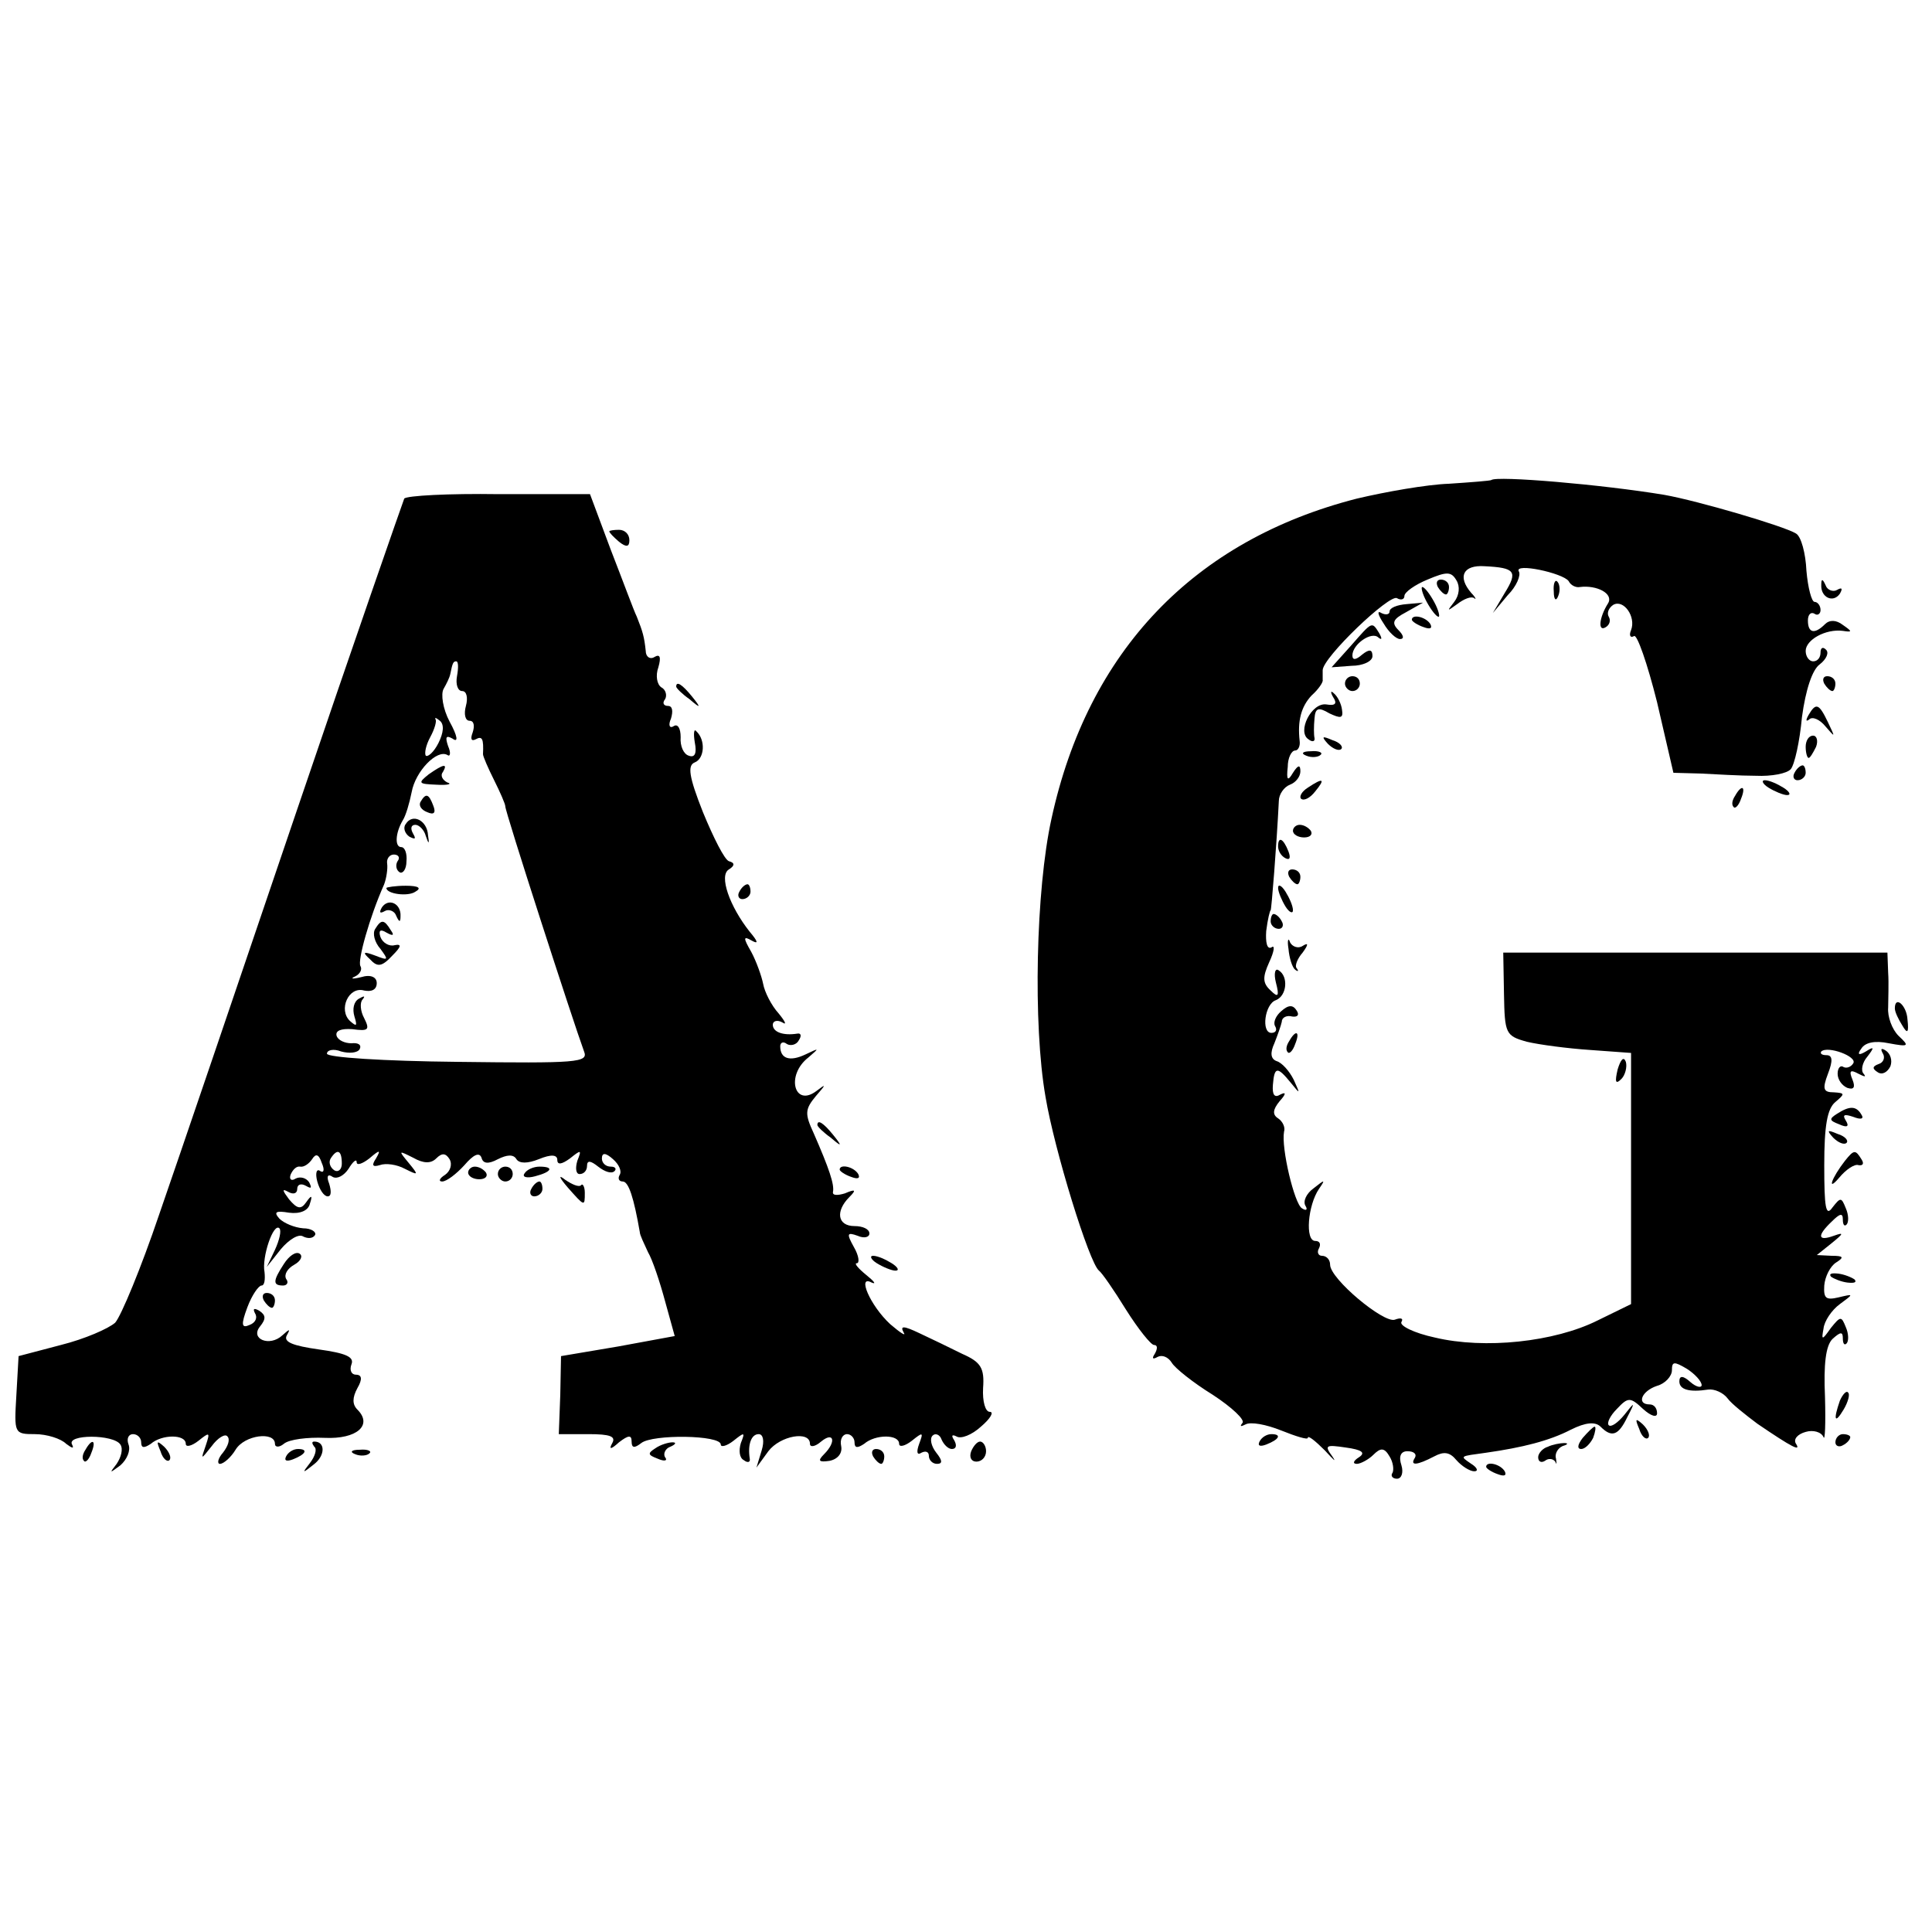
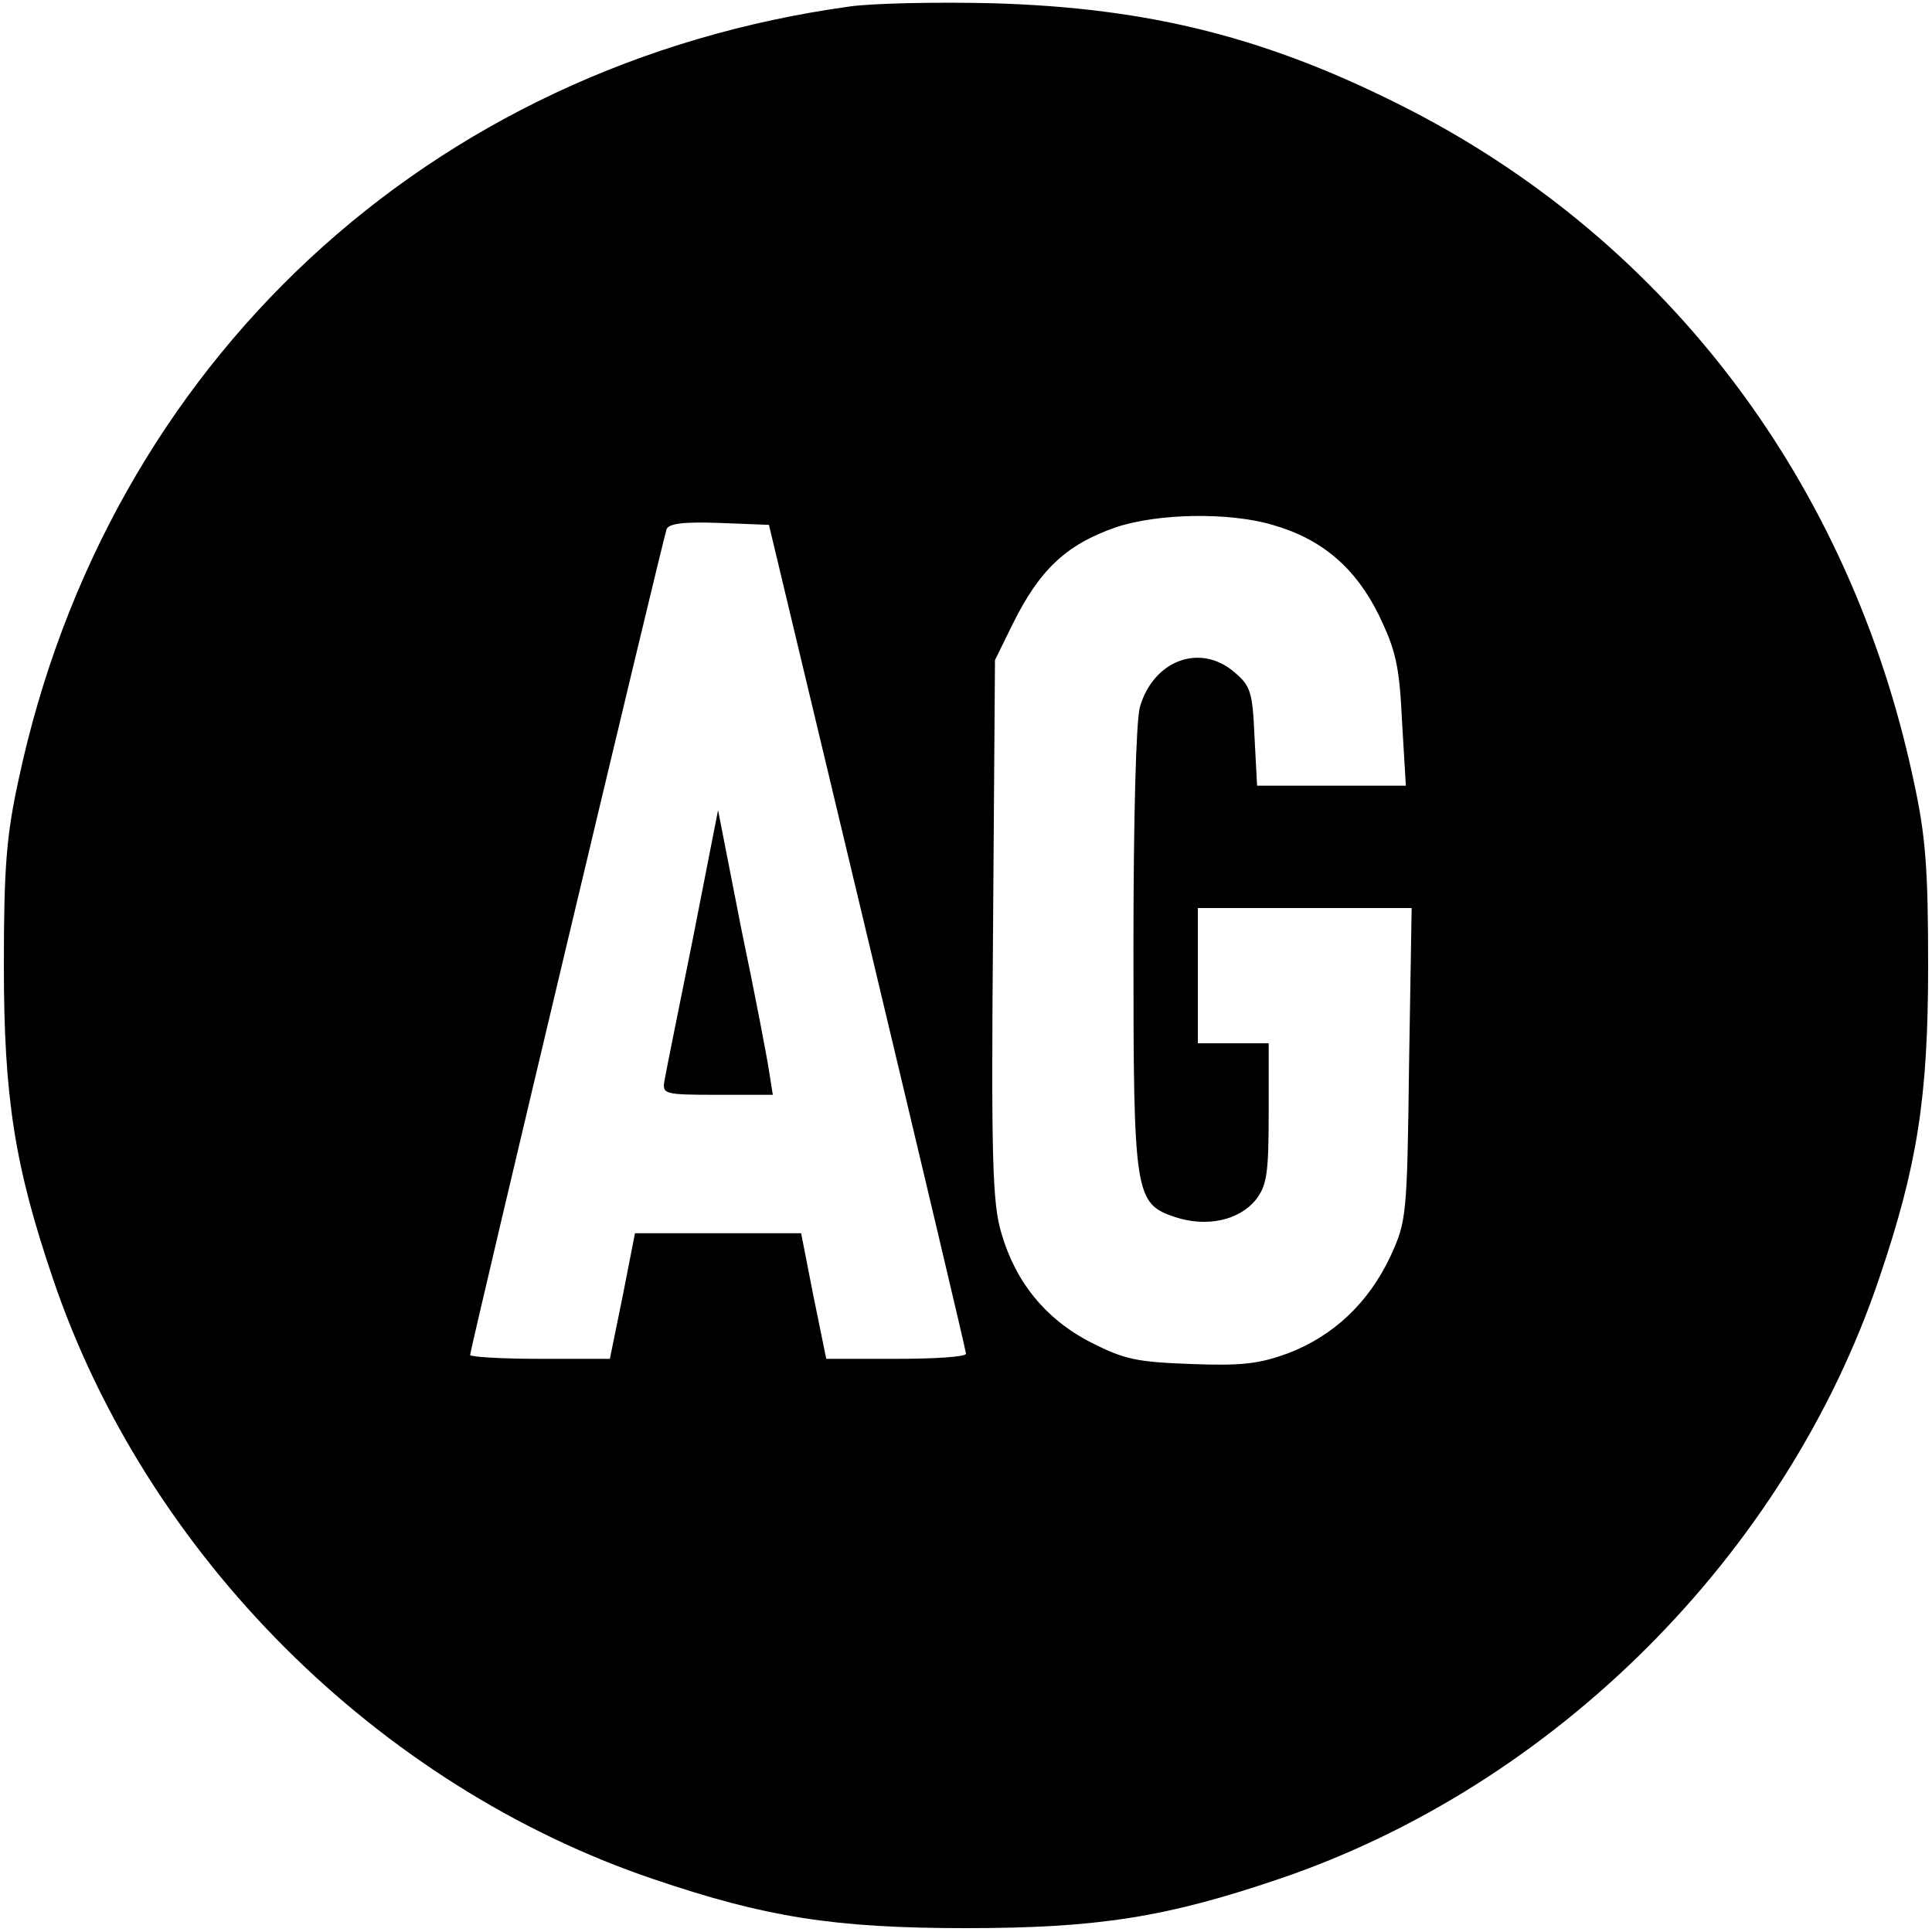
- <svg xmlns="http://www.w3.org/2000/svg" version="1.0" width="260pt" height="260pt" viewBox="0 0 260 260" preserveAspectRatio="xMidYMid meet">
-   <g transform="translate(0,260) scale(0.1,-0.1)" fill="#000000" stroke="none">
-     <path d="M2007 1954 c-1 -1 -27 -3 -57 -5 -30 -1 -86 -11 -124 -20 -219 -56 -362 -205 -411 -431 -21 -95 -25 -277 -8 -374 12 -72 59 -224 72 -234 4 -3 20 -26 36 -52 17 -27 34 -48 38 -48 5 0 5 -5 1 -12 -4 -6 -3 -8 4 -4 6 3 14 0 19 -8 4 -7 29 -27 55 -43 26 -17 44 -34 40 -38 -4 -5 -2 -5 4 -2 7 4 28 0 48 -8 20 -8 36 -13 36 -10 0 4 10 -4 23 -17 12 -13 16 -17 10 -8 -11 15 -9 16 18 12 22 -3 27 -7 18 -13 -8 -5 -9 -9 -3 -9 5 0 16 6 22 12 10 10 15 10 22 -2 5 -8 6 -18 4 -22 -3 -4 0 -8 6 -8 6 0 9 8 6 18 -4 12 -1 19 8 19 9 0 13 -4 10 -9 -7 -11 3 -10 26 2 13 7 21 6 30 -5 7 -8 18 -15 24 -15 6 0 4 5 -4 10 -16 11 -16 10 20 15 49 7 85 16 114 31 20 10 33 11 40 4 15 -15 24 -12 36 13 11 21 10 21 -4 3 -9 -11 -18 -17 -21 -14 -3 3 2 13 11 22 15 16 18 16 35 0 11 -10 19 -12 19 -6 0 7 -4 12 -10 12 -18 0 -11 18 10 25 11 3 20 13 20 21 0 12 3 12 20 2 11 -7 20 -17 20 -22 0 -4 -7 -3 -15 4 -10 9 -15 9 -15 1 0 -11 13 -15 39 -11 8 1 20 -4 26 -12 5 -7 24 -22 40 -34 47 -32 59 -38 52 -27 -4 6 2 13 13 16 10 3 21 0 24 -7 2 -6 3 18 2 54 -2 44 1 69 10 78 11 10 14 10 14 1 0 -7 2 -10 5 -7 3 3 3 13 -1 22 -6 15 -7 15 -20 -1 -12 -17 -13 -17 -10 -1 1 10 11 25 22 33 19 14 19 14 -2 9 -17 -4 -20 -1 -19 16 1 12 8 26 16 31 11 7 10 9 -6 9 l-20 1 20 16 c16 13 17 15 3 10 -22 -8 -23 0 -3 19 11 11 15 12 15 3 0 -7 2 -10 5 -7 3 3 3 13 -1 22 -6 15 -7 15 -18 1 -9 -13 -11 0 -11 57 0 53 4 76 15 85 13 11 13 12 -2 13 -14 0 -16 4 -8 25 7 18 6 25 -2 25 -6 0 -9 2 -7 5 9 8 49 -7 43 -16 -3 -5 -9 -7 -13 -5 -4 3 -8 -1 -8 -9 0 -8 6 -16 13 -19 9 -3 11 1 7 11 -5 12 -3 14 8 8 8 -4 11 -5 7 0 -4 4 -2 15 5 23 10 13 9 14 -2 7 -10 -6 -12 -4 -6 4 5 8 18 11 37 7 27 -5 28 -4 13 10 -9 9 -15 26 -14 38 0 11 1 33 0 47 l-1 27 -258 0 -259 0 1 -56 c1 -53 2 -56 31 -64 17 -4 55 -9 85 -11 l55 -4 0 -169 0 -169 -45 -22 c-58 -29 -152 -39 -219 -23 -28 6 -48 16 -45 21 3 5 -1 6 -9 3 -15 -5 -87 55 -87 74 0 7 -5 12 -11 12 -5 0 -7 5 -4 10 3 6 1 10 -5 10 -14 0 -10 48 5 70 9 13 8 13 -7 1 -10 -7 -15 -18 -11 -24 3 -5 1 -7 -5 -3 -10 6 -28 81 -24 103 2 6 -2 14 -8 18 -8 5 -7 12 2 23 9 10 9 13 1 9 -8 -5 -11 0 -10 13 2 25 6 25 24 3 13 -16 13 -16 4 4 -6 12 -16 23 -23 25 -8 3 -9 11 -3 24 4 10 9 24 10 29 0 6 7 9 14 7 7 -1 10 2 6 8 -5 8 -11 8 -21 -1 -7 -6 -11 -15 -8 -20 3 -5 1 -9 -5 -9 -14 0 -9 39 6 44 15 6 17 32 4 40 -5 4 -7 -4 -4 -16 5 -19 3 -21 -7 -11 -11 10 -11 18 -2 38 7 15 8 24 3 20 -6 -3 -8 7 -7 22 2 16 5 28 6 28 1 0 8 87 11 147 0 9 7 19 15 22 8 3 14 11 14 18 0 9 -3 9 -10 -2 -7 -12 -9 -10 -7 8 0 12 5 22 10 22 4 0 7 6 6 13 -3 27 2 46 16 61 9 8 16 18 15 21 0 3 0 9 0 13 0 17 90 103 100 97 5 -3 10 -2 10 3 0 5 14 15 31 22 26 11 32 11 39 -1 5 -8 4 -20 -3 -29 -10 -13 -10 -13 4 -3 9 7 19 11 23 8 3 -3 2 1 -4 7 -19 22 -11 38 18 36 41 -2 45 -7 27 -36 l-16 -27 20 24 c12 12 18 27 15 32 -7 12 59 -2 67 -13 3 -6 10 -9 15 -8 23 3 46 -9 38 -22 -12 -19 -14 -39 -3 -32 5 3 7 9 4 14 -3 5 0 12 6 16 14 8 31 -16 24 -34 -3 -7 -1 -11 4 -8 4 3 18 -37 31 -89 l22 -95 37 -1 c20 -1 53 -3 74 -3 21 -1 42 3 47 9 5 6 12 37 15 70 5 37 14 64 24 71 9 7 13 16 8 20 -4 4 -7 2 -7 -4 0 -7 -4 -12 -10 -12 -5 0 -10 6 -10 14 0 15 27 30 50 27 13 -2 13 -1 0 8 -9 7 -18 7 -24 1 -14 -14 -23 -12 -23 5 0 8 4 12 9 9 4 -3 8 0 8 5 0 6 -4 11 -8 11 -4 0 -9 19 -11 42 -1 23 -7 46 -14 50 -16 10 -132 44 -177 52 -84 14 -226 26 -233 20z" />
-     <path d="M544 1929 c-2 -5 -68 -194 -145 -421 -77 -227 -160 -471 -185 -543 -24 -71 -51 -136 -59 -145 -9 -8 -41 -22 -73 -30 l-57 -15 -3 -53 c-3 -51 -3 -52 25 -52 16 0 35 -6 42 -13 8 -6 11 -7 8 -1 -8 14 56 14 65 0 4 -6 1 -17 -5 -26 -10 -13 -10 -13 5 -2 9 8 14 20 11 28 -3 8 0 14 6 14 6 0 11 -5 11 -11 0 -8 4 -8 13 -2 15 13 47 13 47 0 0 -5 8 -3 17 4 15 12 16 12 10 -6 -7 -20 -7 -20 8 -1 8 11 18 17 21 13 4 -4 1 -13 -6 -22 -7 -8 -8 -15 -4 -15 5 0 15 9 21 19 12 20 53 25 53 8 0 -5 6 -5 12 0 7 6 32 9 55 8 43 -2 65 17 44 38 -7 7 -7 16 0 29 7 12 6 18 -2 18 -6 0 -9 6 -6 14 4 10 -8 15 -44 20 -35 5 -48 10 -43 19 5 9 4 9 -6 0 -17 -16 -44 -5 -30 12 8 10 8 15 -1 21 -7 4 -9 3 -6 -3 4 -6 1 -13 -7 -16 -11 -5 -12 0 -3 24 6 16 15 29 19 29 4 0 5 8 4 18 -4 20 12 67 20 59 3 -3 0 -16 -6 -29 l-11 -23 19 24 c11 13 24 21 30 17 6 -3 13 -3 16 2 2 4 -5 9 -16 9 -12 1 -26 7 -32 13 -8 9 -5 11 13 8 15 -2 26 3 28 12 4 12 2 12 -5 2 -7 -10 -12 -9 -23 4 -9 12 -10 15 -1 10 7 -4 12 -2 12 4 0 6 5 8 12 4 7 -4 8 -3 4 5 -4 6 -12 8 -18 5 -6 -4 -9 -1 -7 5 3 7 8 12 13 11 5 -1 12 4 16 10 5 8 9 7 13 -5 4 -9 3 -14 -2 -11 -5 4 -7 -3 -4 -14 3 -11 9 -20 14 -20 5 0 5 7 2 17 -4 10 -2 14 5 9 6 -3 15 2 21 11 6 10 11 14 11 9 0 -5 8 -2 17 5 14 12 16 12 9 0 -6 -9 -5 -12 5 -9 8 3 23 1 34 -5 18 -9 19 -9 5 8 -14 17 -14 17 6 7 14 -8 24 -8 31 -1 8 8 13 7 18 -1 4 -7 1 -16 -6 -21 -8 -5 -9 -9 -4 -9 6 0 19 10 30 22 12 14 20 18 23 10 2 -8 9 -9 22 -2 12 6 21 7 25 0 4 -6 15 -6 30 0 17 7 25 6 25 -1 0 -7 6 -6 17 2 15 12 16 12 10 -3 -3 -10 -2 -18 3 -18 6 0 10 5 10 11 0 8 5 7 15 -1 9 -7 18 -10 22 -6 3 3 1 6 -5 6 -7 0 -12 5 -12 11 0 8 5 8 15 -1 8 -7 12 -16 9 -21 -3 -5 -1 -9 4 -9 8 0 15 -22 23 -68 0 -4 6 -16 11 -27 6 -10 16 -40 23 -66 l13 -47 -76 -14 -77 -13 -1 -52 -2 -53 40 0 c29 0 37 -3 32 -12 -5 -9 -2 -9 9 1 13 10 17 10 17 1 0 -9 4 -9 13 -2 15 12 107 11 107 -2 0 -4 8 -2 17 5 15 12 16 12 10 -3 -3 -10 -2 -20 4 -23 5 -4 9 -3 8 2 -3 19 2 33 12 33 6 0 8 -9 4 -22 l-7 -23 16 22 c16 21 56 28 56 10 0 -5 7 -4 15 3 17 14 21 0 4 -17 -9 -9 -7 -11 7 -9 11 2 18 10 16 20 -2 9 2 16 8 16 5 0 10 -5 10 -11 0 -8 4 -8 13 -2 15 13 47 13 47 0 0 -5 8 -3 17 4 15 12 16 12 10 -4 -4 -11 -3 -16 3 -12 6 3 10 1 10 -4 0 -6 5 -11 11 -11 8 0 7 5 -1 15 -7 9 -9 19 -5 23 4 4 10 1 12 -5 3 -7 9 -13 14 -13 6 0 7 5 3 12 -4 6 -3 8 3 5 6 -4 21 2 33 13 13 11 18 20 12 20 -6 0 -10 14 -9 32 2 27 -3 35 -28 46 -16 8 -43 21 -58 28 -21 10 -26 10 -21 1 4 -6 -4 -1 -18 11 -27 25 -45 67 -25 56 7 -3 3 2 -7 10 -11 9 -17 16 -13 16 4 0 3 10 -4 22 -10 18 -9 20 5 15 9 -4 16 -2 16 3 0 6 -9 10 -20 10 -23 0 -26 20 -7 39 10 10 8 11 -6 5 -10 -3 -17 -3 -16 2 2 10 -5 31 -26 79 -12 26 -12 32 3 50 14 16 14 17 1 7 -30 -23 -42 21 -11 45 15 13 15 13 -4 4 -21 -10 -34 -6 -34 11 0 5 4 7 9 3 5 -3 13 -1 16 5 4 6 3 10 -2 9 -19 -3 -33 2 -33 12 0 5 6 7 13 3 6 -4 4 1 -5 12 -10 11 -19 29 -21 40 -2 10 -9 30 -16 43 -11 19 -11 22 1 15 9 -5 8 -1 -3 12 -27 34 -42 76 -28 84 8 5 8 9 0 11 -6 2 -21 32 -35 66 -19 48 -21 63 -11 67 13 5 15 30 2 42 -3 4 -4 -3 -2 -15 3 -15 0 -21 -8 -18 -7 2 -12 13 -11 25 0 12 -4 18 -9 15 -6 -4 -8 1 -4 10 3 10 2 17 -4 17 -6 0 -8 4 -4 9 3 5 1 13 -5 16 -6 4 -8 16 -4 27 4 14 2 18 -5 14 -6 -4 -12 0 -12 8 -2 19 -4 26 -12 46 -4 8 -19 49 -35 90 l-28 75 -123 0 c-67 1 -124 -2 -127 -6z m71 -239 c-2 -11 1 -20 7 -20 6 0 8 -9 5 -20 -3 -11 -1 -20 5 -20 6 0 7 -7 4 -16 -3 -8 -2 -12 4 -9 9 5 11 1 10 -20 0 -3 7 -19 15 -35 8 -16 15 -32 15 -35 -1 -5 92 -292 106 -330 6 -15 -9 -16 -170 -14 -100 1 -176 6 -176 11 0 5 9 7 19 3 11 -3 22 -2 25 3 3 6 -2 9 -11 8 -9 0 -18 4 -20 10 -2 7 6 10 21 9 22 -3 24 -1 16 15 -5 9 -6 21 -2 25 4 5 2 5 -5 1 -7 -4 -9 -14 -6 -24 4 -13 3 -14 -6 -6 -16 15 -2 47 19 41 10 -2 17 1 17 10 0 8 -8 12 -21 8 -12 -3 -15 -2 -8 1 6 3 10 9 7 14 -4 7 12 65 32 110 3 8 5 21 4 28 -1 6 3 12 9 12 6 0 9 -4 5 -9 -3 -5 -2 -12 3 -15 4 -2 9 4 9 15 1 10 -2 19 -7 19 -9 0 -8 19 2 36 4 6 9 23 12 38 5 28 34 58 48 50 4 -3 5 3 1 12 -4 12 -3 15 6 10 8 -6 7 3 -4 23 -9 17 -12 37 -8 44 4 7 8 15 9 20 3 15 4 17 8 17 3 0 3 -9 1 -20z m-25 -90 c-6 -12 -14 -19 -17 -17 -2 3 0 14 6 25 6 11 9 22 7 24 -1 3 1 2 6 -2 6 -5 5 -16 -2 -30z m-130 -566 c0 -8 -5 -12 -10 -9 -6 4 -8 11 -5 16 9 14 15 11 15 -7z" />
-     <path d="M577 1558 c-15 -12 -14 -13 10 -14 16 -1 22 1 15 3 -6 3 -10 9 -6 14 7 12 1 11 -19 -3z" />
-     <path d="M566 1521 c-3 -5 1 -11 9 -14 9 -4 12 -1 8 9 -6 16 -10 17 -17 5z" />
-     <path d="M546 1491 c-4 -5 -1 -13 5 -17 8 -4 9 -3 5 4 -4 7 -3 12 3 12 5 0 12 -7 14 -15 4 -12 5 -11 3 1 -1 20 -21 30 -30 15z" />
-     <path d="M520 1405 c0 -8 29 -12 39 -5 9 5 4 8 -13 8 -14 0 -26 -2 -26 -3z" />
-     <path d="M514 1379 c-4 -7 -3 -9 4 -5 5 3 13 0 15 -6 4 -9 6 -10 6 -1 1 17 -16 25 -25 12z" />
-     <path d="M505 1350 c-4 -6 -1 -18 7 -27 11 -15 11 -16 -7 -9 -16 6 -18 5 -7 -5 10 -11 16 -10 30 5 12 12 13 16 3 14 -7 -2 -16 3 -19 11 -3 9 0 11 8 6 9 -5 11 -4 6 3 -9 15 -13 15 -21 2z" />
-     <path d="M820 1885 c0 -2 6 -8 13 -14 10 -8 14 -7 14 2 0 8 -6 14 -14 14 -7 0 -13 -1 -13 -2z" />
-     <path d="M1935 1810 c3 -5 8 -10 11 -10 2 0 4 5 4 10 0 6 -5 10 -11 10 -5 0 -7 -4 -4 -10z" />
-     <path d="M2091 1804 c0 -11 3 -14 6 -6 3 7 2 16 -1 19 -3 4 -6 -2 -5 -13z" />
-     <path d="M2451 1813 c-1 -17 16 -25 25 -12 4 7 3 9 -4 5 -5 -3 -13 0 -15 6 -4 9 -6 10 -6 1z" />
-     <path d="M1920 1790 c6 -11 13 -20 16 -20 2 0 0 9 -6 20 -6 11 -13 20 -16 20 -2 0 0 -9 6 -20z" />
-     <path d="M1870 1777 c0 -4 -5 -5 -11 -2 -6 4 -5 -2 3 -14 7 -12 17 -21 22 -21 6 0 5 5 -2 12 -10 10 -7 15 10 24 l23 13 -22 -2 c-13 -1 -23 -5 -23 -10z" />
-     <path d="M1900 1766 c0 -2 7 -7 16 -10 8 -3 12 -2 9 4 -6 10 -25 14 -25 6z" />
-     <path d="M1818 1731 l-26 -29 27 2 c15 0 28 6 28 13 0 9 -4 10 -14 2 -8 -7 -13 -8 -13 -1 0 15 26 33 35 24 5 -4 5 -1 1 6 -10 16 -9 16 -38 -17z" />
-     <path d="M1810 1680 c0 -5 5 -10 10 -10 6 0 10 5 10 10 0 6 -4 10 -10 10 -5 0 -10 -4 -10 -10z" />
-     <path d="M2455 1680 c3 -5 8 -10 11 -10 2 0 4 5 4 10 0 6 -5 10 -11 10 -5 0 -7 -4 -4 -10z" />
-     <path d="M910 1676 c0 -2 8 -10 18 -17 15 -13 16 -12 3 4 -13 16 -21 21 -21 13z" />
-     <path d="M1794 1662 c6 -9 3 -12 -9 -10 -20 3 -40 -37 -24 -47 5 -4 9 -3 8 2 -1 4 -1 16 0 26 1 14 5 16 20 7 15 -7 19 -7 17 5 -1 8 -6 18 -11 22 -4 4 -5 2 -1 -5z" />
-     <path d="M2434 1638 c-4 -7 -4 -10 1 -6 4 4 14 0 22 -10 13 -15 13 -15 3 6 -12 25 -16 27 -26 10z" />
-     <path d="M1787 1599 c7 -7 15 -10 18 -7 3 3 -2 9 -12 12 -14 6 -15 5 -6 -5z" />
-     <path d="M2430 1595 c0 -8 2 -15 4 -15 2 0 6 7 10 15 3 8 1 15 -4 15 -6 0 -10 -7 -10 -15z" />
-     <path d="M1758 1583 c7 -3 16 -2 19 1 4 3 -2 6 -13 5 -11 0 -14 -3 -6 -6z" />
-     <path d="M2415 1560 c-3 -5 -1 -10 4 -10 6 0 11 5 11 10 0 6 -2 10 -4 10 -3 0 -8 -4 -11 -10z" />
-     <path d="M1760 1540 c-8 -5 -12 -12 -9 -15 4 -3 12 1 19 10 14 17 11 19 -10 5z" />
-     <path d="M2380 1540 c8 -5 20 -10 25 -10 6 0 3 5 -5 10 -8 5 -19 10 -25 10 -5 0 -3 -5 5 -10z" />
-     <path d="M2335 1529 c-4 -6 -5 -12 -2 -15 2 -3 7 2 10 11 7 17 1 20 -8 4z" />
-     <path d="M1740 1482 c0 -5 7 -9 15 -9 8 0 12 4 9 9 -3 4 -9 8 -15 8 -5 0 -9 -4 -9 -8z" />
-     <path d="M1720 1461 c0 -6 4 -13 10 -16 6 -3 7 1 4 9 -7 18 -14 21 -14 7z" />
-     <path d="M1735 1420 c3 -5 8 -10 11 -10 2 0 4 5 4 10 0 6 -5 10 -11 10 -5 0 -7 -4 -4 -10z" />
-     <path d="M995 1400 c-3 -5 -1 -10 4 -10 6 0 11 5 11 10 0 6 -2 10 -4 10 -3 0 -8 -4 -11 -10z" />
-     <path d="M1720 1405 c0 -5 5 -17 10 -25 5 -8 10 -10 10 -5 0 6 -5 17 -10 25 -5 8 -10 11 -10 5z" />
-     <path d="M1710 1360 c0 -5 5 -10 11 -10 5 0 7 5 4 10 -3 6 -8 10 -11 10 -2 0 -4 -4 -4 -10z" />
-     <path d="M1734 1323 c1 -12 5 -25 9 -28 4 -3 5 -2 2 2 -3 3 1 13 8 21 8 11 8 14 0 9 -6 -4 -14 -1 -17 5 -2 7 -4 3 -2 -9z" />
-     <path d="M2550 1243 c0 -5 5 -15 10 -23 7 -12 9 -10 7 8 -1 19 -17 33 -17 15z" />
-     <path d="M1735 1199 c-4 -6 -5 -12 -2 -15 2 -3 7 2 10 11 7 17 1 20 -8 4z" />
-     <path d="M2534 1182 c3 -5 1 -12 -6 -14 -8 -3 -9 -6 -1 -11 6 -4 13 0 17 8 3 8 0 17 -6 21 -6 4 -8 3 -4 -4z" />
-     <path d="M2177 1161 c-4 -17 -3 -21 5 -13 5 5 8 16 6 23 -3 8 -7 3 -11 -10z" />
-     <path d="M2472 1101 c-11 -7 -10 -9 3 -14 11 -5 14 -3 9 5 -5 8 -2 9 10 5 10 -4 15 -3 11 3 -7 12 -16 12 -33 1z" />
-     <path d="M1100 1086 c0 -2 8 -10 18 -17 15 -13 16 -12 3 4 -13 16 -21 21 -21 13z" />
-     <path d="M2467 1069 c7 -7 15 -10 18 -7 3 3 -2 9 -12 12 -14 6 -15 5 -6 -5z" />
-     <path d="M2483 1038 c-18 -23 -25 -43 -8 -23 9 11 21 19 26 17 6 -1 8 2 4 8 -8 13 -10 13 -22 -2z" />
-     <path d="M630 1022 c0 -5 7 -9 15 -9 8 0 12 4 9 9 -3 4 -9 8 -15 8 -5 0 -9 -4 -9 -8z" />
-     <path d="M670 1020 c0 -5 5 -10 10 -10 6 0 10 5 10 10 0 6 -4 10 -10 10 -5 0 -10 -4 -10 -10z" />
-     <path d="M706 1021 c-4 -5 3 -7 14 -4 23 6 26 13 6 13 -8 0 -17 -4 -20 -9z" />
-     <path d="M1130 1026 c0 -2 7 -7 16 -10 8 -3 12 -2 9 4 -6 10 -25 14 -25 6z" />
-     <path d="M764 1002 c23 -26 23 -26 23 -7 0 8 -3 13 -5 10 -3 -3 -12 1 -21 7 -10 8 -9 4 3 -10z" />
-     <path d="M715 1000 c-3 -5 -1 -10 4 -10 6 0 11 5 11 10 0 6 -2 10 -4 10 -3 0 -8 -4 -11 -10z" />
-     <path d="M382 899 c-15 -23 -15 -29 -1 -29 5 0 8 4 4 9 -3 6 2 14 11 19 9 5 12 12 7 15 -5 3 -14 -3 -21 -14z" />
-     <path d="M1180 900 c8 -5 20 -10 25 -10 6 0 3 5 -5 10 -8 5 -19 10 -25 10 -5 0 -3 -5 5 -10z" />
-     <path d="M2464 882 c4 -3 14 -7 22 -8 9 -1 13 0 10 4 -4 3 -14 7 -22 8 -9 1 -13 0 -10 -4z" />
-     <path d="M355 850 c3 -5 8 -10 11 -10 2 0 4 5 4 10 0 6 -5 10 -11 10 -5 0 -7 -4 -4 -10z" />
-     <path d="M2476 715 c-9 -26 -7 -32 5 -12 6 10 9 21 6 23 -2 3 -7 -2 -11 -11z" />
-     <path d="M2206 677 c3 -10 9 -15 12 -12 3 3 0 11 -7 18 -10 9 -11 8 -5 -6z" />
-     <path d="M2130 665 c-7 -9 -8 -15 -2 -15 5 0 12 7 16 15 3 8 4 15 2 15 -2 0 -9 -7 -16 -15z" />
-     <path d="M1695 660 c-3 -6 1 -7 9 -4 18 7 21 14 7 14 -6 0 -13 -4 -16 -10z" />
-     <path d="M2470 659 c0 -5 5 -7 10 -4 6 3 10 8 10 11 0 2 -4 4 -10 4 -5 0 -10 -5 -10 -11z" />
-     <path d="M115 649 c-4 -6 -5 -12 -2 -15 2 -3 7 2 10 11 7 17 1 20 -8 4z" />
-     <path d="M216 647 c3 -10 9 -15 12 -12 3 3 0 11 -7 18 -10 9 -11 8 -5 -6z" />
-     <path d="M423 653 c4 -3 1 -13 -6 -22 -11 -14 -10 -14 5 -2 16 12 16 31 1 31 -4 0 -3 -3 0 -7z" />
-     <path d="M882 651 c-11 -7 -10 -9 3 -14 9 -4 14 -3 10 2 -3 5 1 12 7 14 7 3 9 6 3 6 -5 0 -16 -3 -23 -8z" />
-     <path d="M1307 647 c-3 -8 0 -14 7 -14 7 0 13 6 13 14 0 7 -4 13 -8 13 -4 0 -9 -6 -12 -13z" />
-     <path d="M2083 653 c-7 -2 -13 -9 -13 -14 0 -6 4 -8 9 -5 5 4 11 3 14 -1 2 -5 2 -3 1 4 -2 6 2 14 9 17 7 2 8 4 2 4 -5 0 -16 -2 -22 -5z" />
-     <path d="M385 640 c-3 -6 1 -7 9 -4 18 7 21 14 7 14 -6 0 -13 -4 -16 -10z" />
-     <path d="M478 643 c7 -3 16 -2 19 1 4 3 -2 6 -13 5 -11 0 -14 -3 -6 -6z" />
-     <path d="M1175 640 c3 -5 8 -10 11 -10 2 0 4 5 4 10 0 6 -5 10 -11 10 -5 0 -7 -4 -4 -10z" />
-     <path d="M2000 626 c0 -2 7 -7 16 -10 8 -3 12 -2 9 4 -6 10 -25 14 -25 6z" />
+ <svg xmlns="http://www.w3.org/2000/svg" version="1.0" width="300pt" height="300pt" viewBox="0 0 300 300" preserveAspectRatio="xMidYMid meet">
+   <g transform="translate(0,300) scale(0.1,-0.1)" fill="#000000" stroke="none">
+     <path d="M1320 2990 c-654 -90 -1153 -554 -1291 -1200 -19 -87 -23 -136 -23 -290 0 -205 17 -311 76 -485 145 -429 504 -788 933 -933 174 -59 280 -76 485 -76 205 0 311 17 485 76 429 145 788 504 933 933 59 174 76 280 76 485 0 154 -4 203 -23 290 -98 458 -378 831 -781 1039 -218 112 -403 159 -650 166 -85 2 -184 0 -220 -5z m656 -805 c77 -22 129 -67 165 -140 26 -54 32 -78 36 -164 l6 -101 -115 0 -116 0 -4 76 c-3 69 -6 79 -31 100 -53 46 -126 19 -147 -54 -6 -22 -10 -174 -10 -375 0 -383 2 -396 65 -417 49 -16 99 -5 125 27 17 22 20 40 20 134 l0 109 -55 0 -55 0 0 105 0 105 166 0 166 0 -4 -242 c-3 -238 -4 -244 -29 -299 -34 -72 -88 -123 -158 -150 -46 -17 -73 -20 -152 -17 -83 3 -103 7 -154 33 -71 36 -118 94 -140 170 -14 46 -16 116 -13 472 l3 418 27 55 c42 85 83 124 160 151 65 22 176 24 244 4z m-629 -640 c84 -352 153 -643 153 -647 0 -5 -49 -8 -109 -8 l-108 0 -20 98 -19 97 -129 0 -129 0 -19 -97 -20 -98 -108 0 c-60 0 -109 3 -109 6 0 9 299 1265 305 1282 3 9 26 12 82 10 l77 -3 153 -640z" />
+     <path d="M1076 1543 c-22 -109 -42 -208 -44 -220 -4 -22 -2 -23 82 -23 l86 0 -6 38 c-3 20 -22 120 -43 220 l-36 184 -39 -199z" />
  </g>
</svg>
